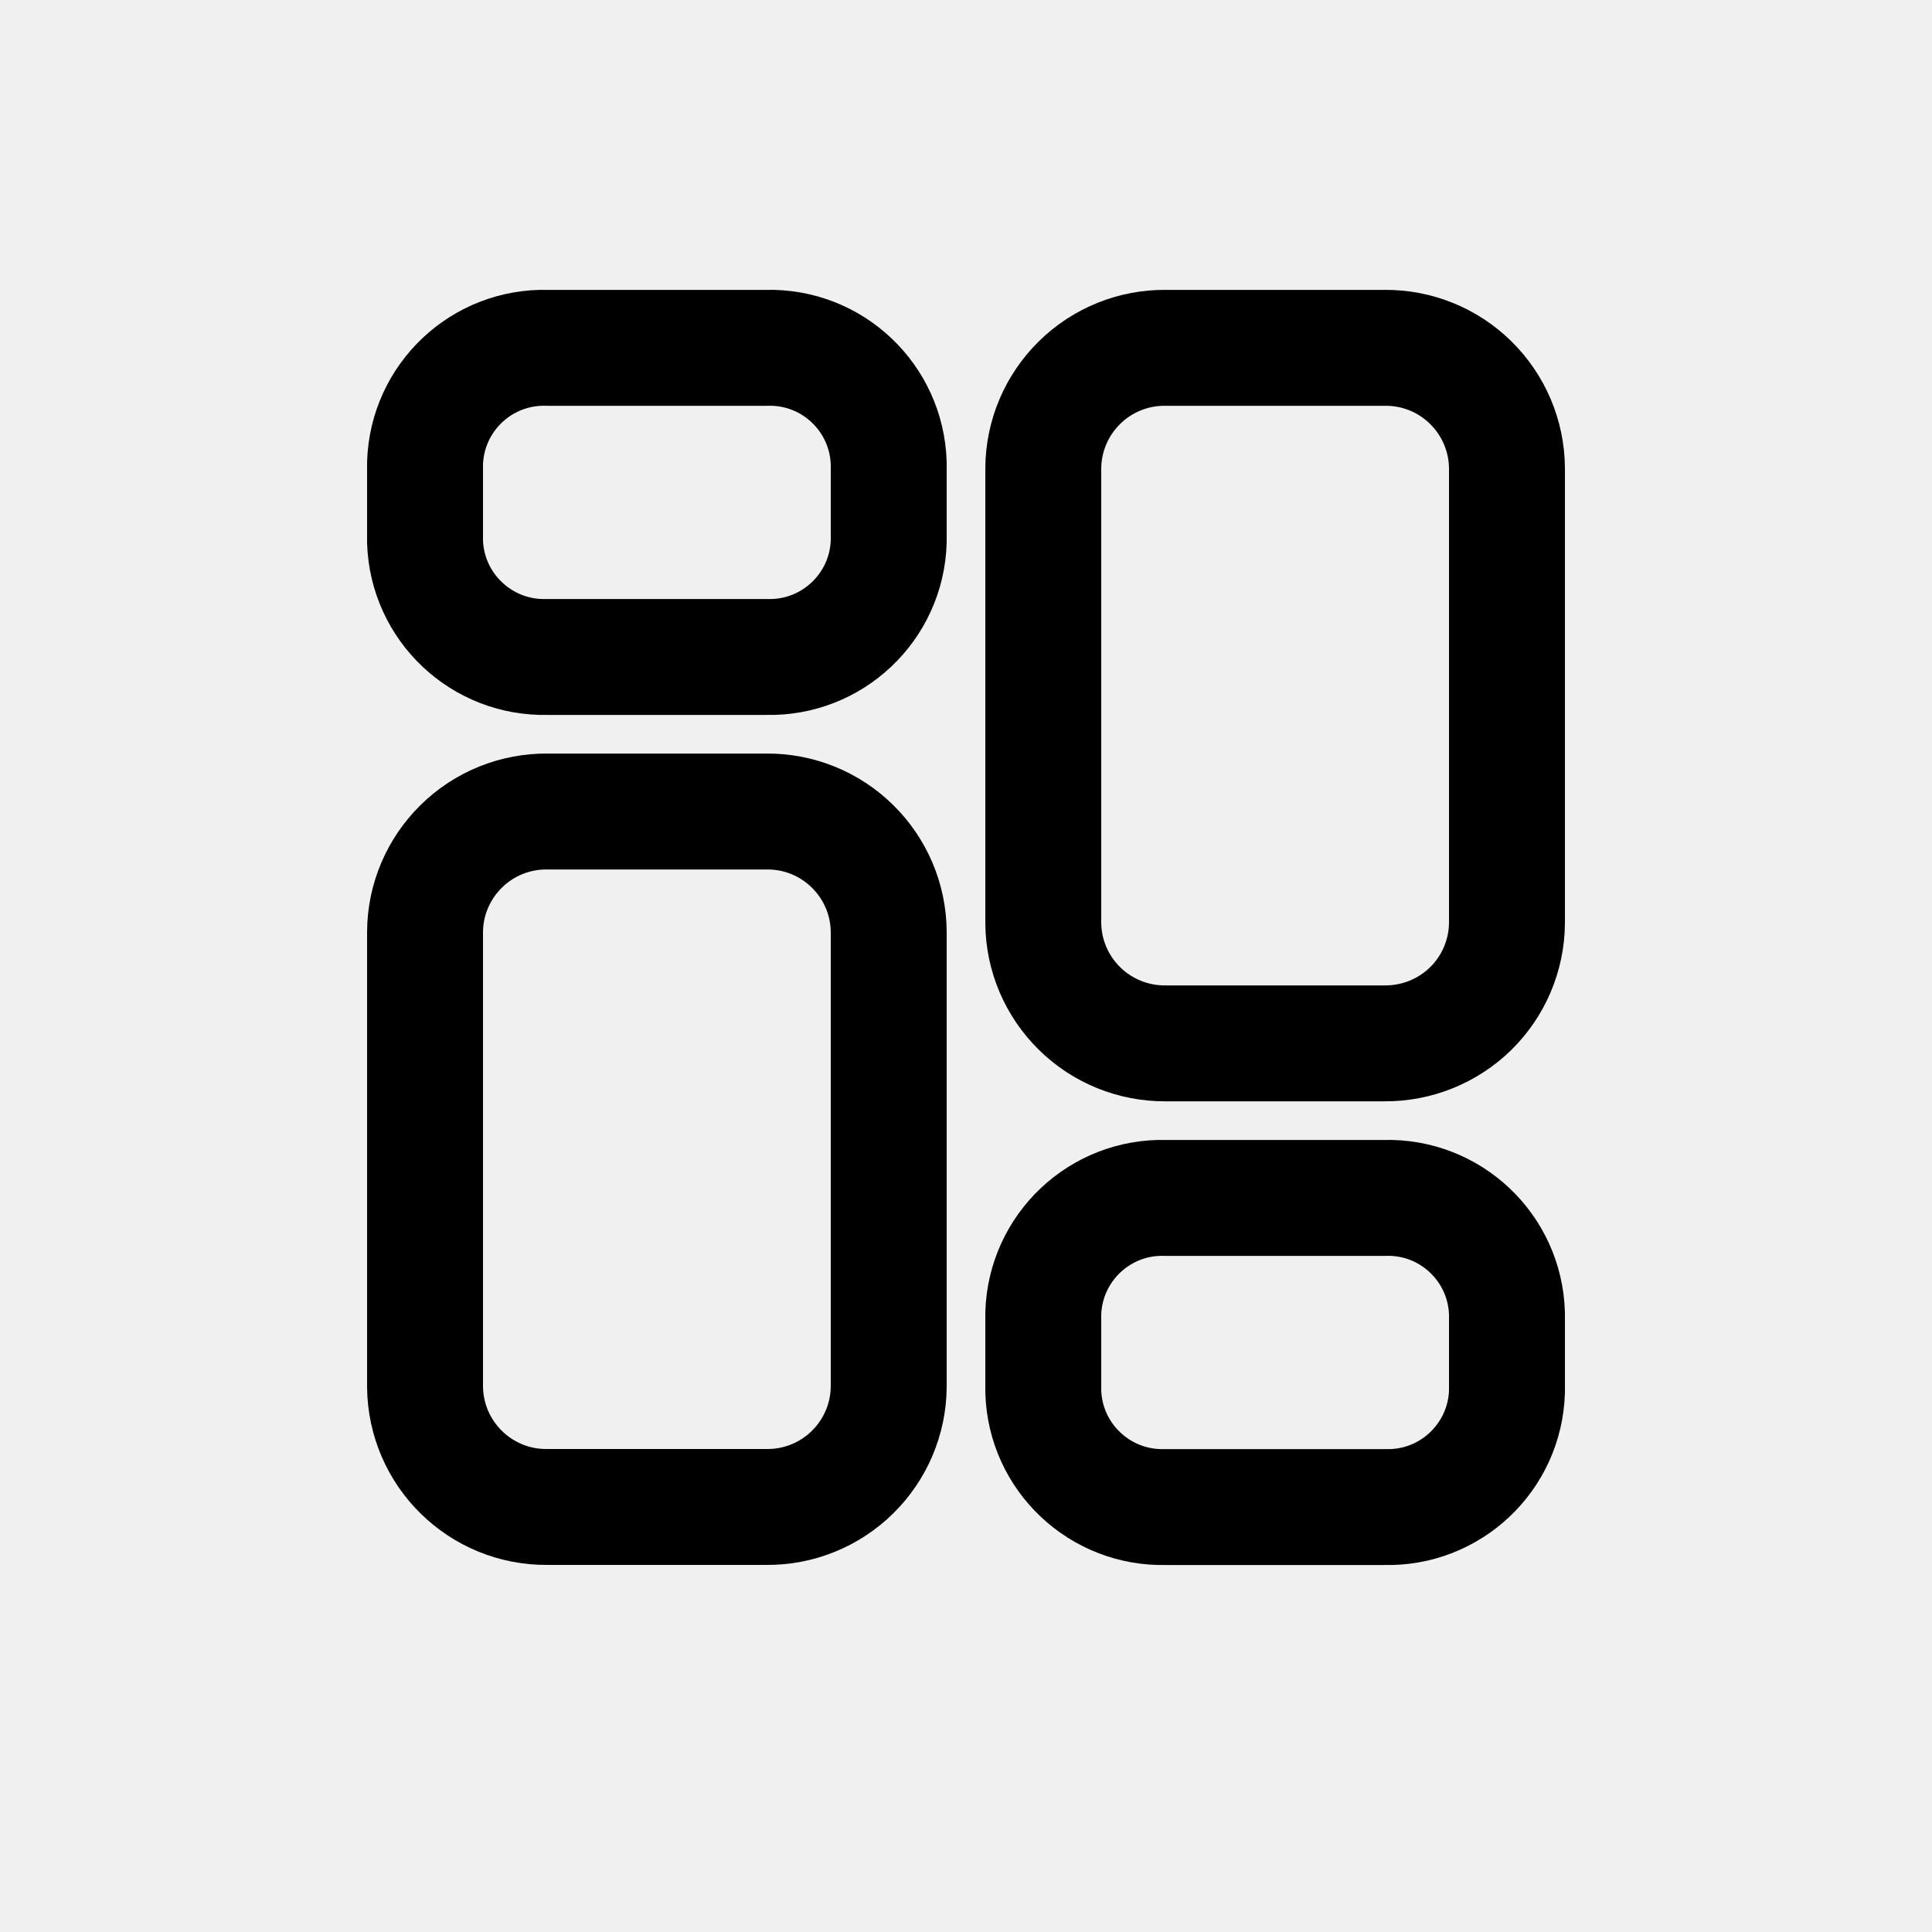
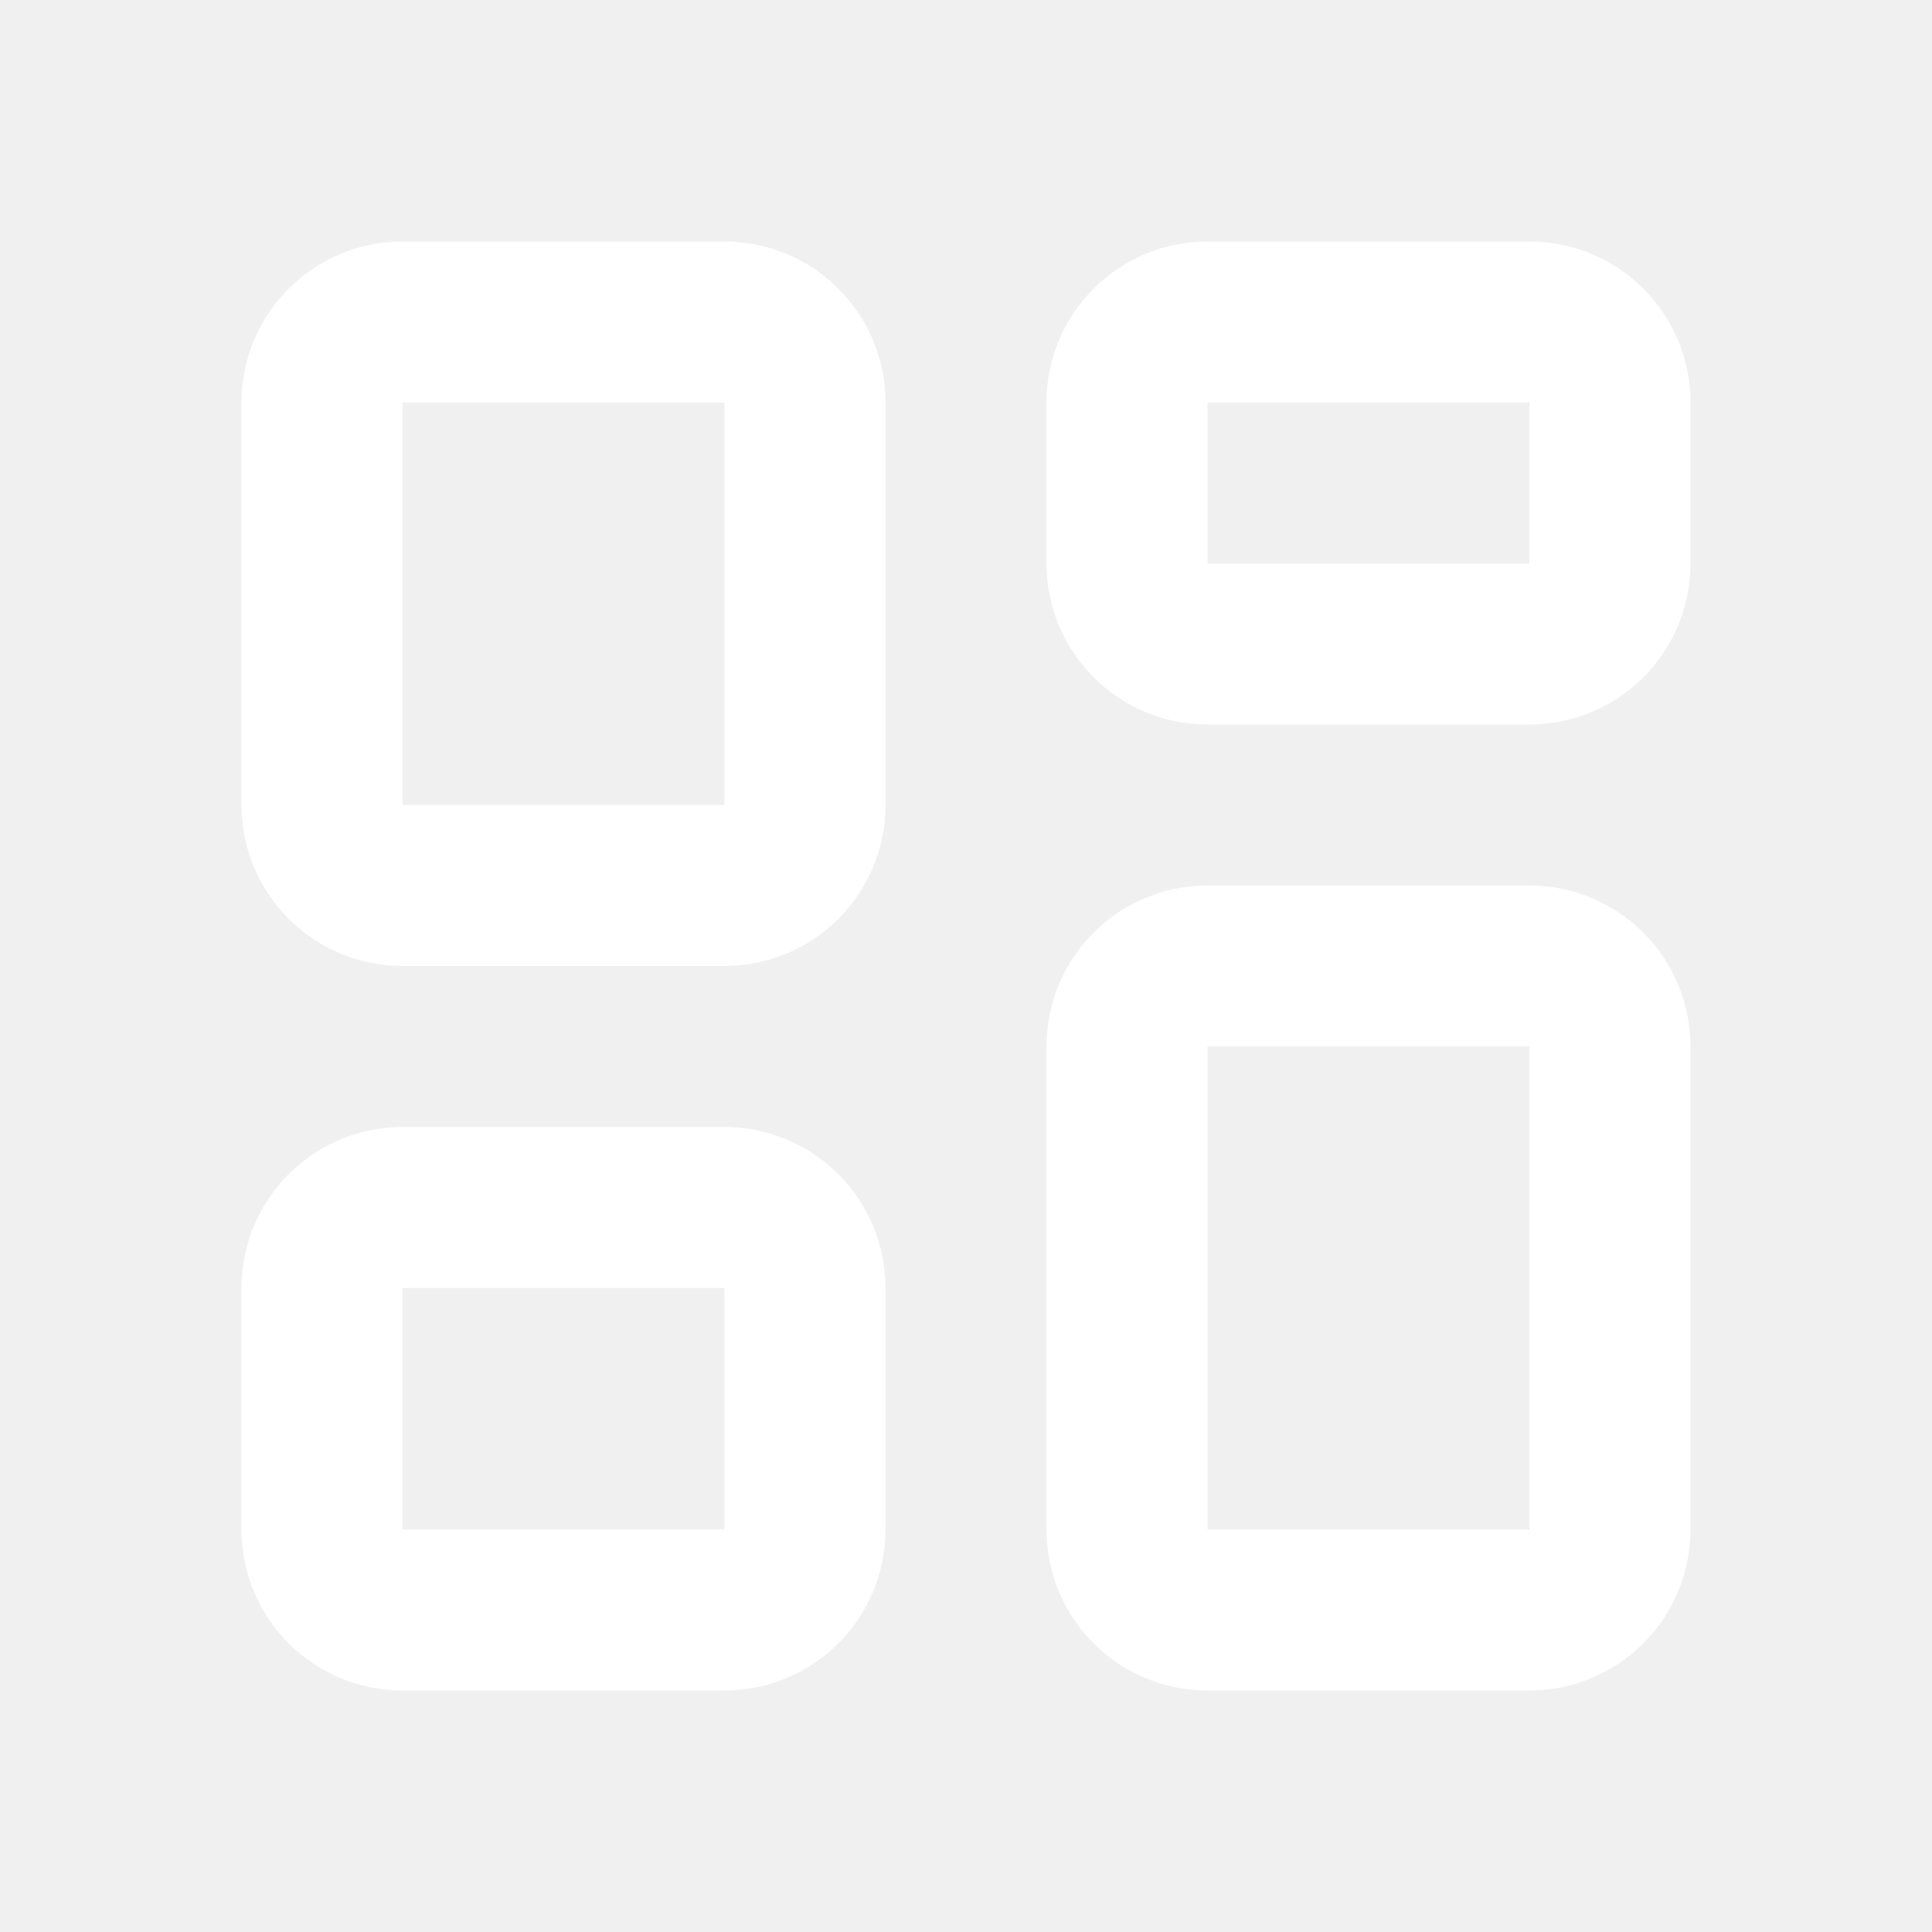
- <svg xmlns="http://www.w3.org/2000/svg" viewBox="0 -0.5 25 25" fill="none">
+ <svg xmlns="http://www.w3.org/2000/svg" viewBox="0 0 24 24" fill="none" stroke="#ffffff">
  <g id="SVGRepo_bgCarrier" stroke-width="0" />
  <g id="SVGRepo_tracerCarrier" stroke-linecap="round" stroke-linejoin="round" />
  <g id="SVGRepo_iconCarrier">
-     <path fill-rule="evenodd" clip-rule="evenodd" d="M9.918 10.001H7.082C6.666 9.997 6.265 10.159 5.969 10.451C5.672 10.743 5.503 11.14 5.5 11.556V17.445C5.508 18.312 6.216 19.008 7.082 19H9.918C10.334 19.004 10.735 18.842 11.031 18.55C11.328 18.258 11.497 17.861 11.5 17.445V11.556C11.497 11.14 11.328 10.743 11.031 10.451C10.735 10.159 10.334 9.997 9.918 10.001Z" stroke="#000000" stroke-width="1.5" stroke-linecap="round" stroke-linejoin="round" />
-     <path fill-rule="evenodd" clip-rule="evenodd" d="M9.918 4.001H7.082C6.233 3.977 5.526 4.645 5.5 5.494V6.508C5.526 7.356 6.233 8.024 7.082 8.001H9.918C10.767 8.024 11.474 7.356 11.5 6.508V5.494C11.474 4.645 10.767 3.977 9.918 4.001Z" stroke="#000000" stroke-width="1.5" stroke-linecap="round" stroke-linejoin="round" />
-     <path fill-rule="evenodd" clip-rule="evenodd" d="M15.082 13.001H17.917C18.333 13.004 18.734 12.842 19.031 12.551C19.328 12.259 19.497 11.861 19.5 11.445V5.557C19.497 5.141 19.328 4.743 19.031 4.451C18.735 4.159 18.334 3.997 17.918 4.001H15.082C14.666 3.997 14.265 4.159 13.969 4.451C13.672 4.743 13.503 5.141 13.5 5.557V11.445C13.503 11.861 13.672 12.258 13.969 12.55C14.265 12.842 14.666 13.004 15.082 13.001Z" stroke="#000000" stroke-width="1.5" stroke-linecap="round" stroke-linejoin="round" />
-     <path fill-rule="evenodd" clip-rule="evenodd" d="M15.082 19.001H17.917C18.766 19.025 19.474 18.357 19.5 17.508V16.494C19.474 15.645 18.767 14.977 17.918 15.001H15.082C14.233 14.977 13.526 15.645 13.5 16.494V17.507C13.525 18.356 14.233 19.024 15.082 19.001Z" stroke="#000000" stroke-width="1.5" stroke-linecap="round" stroke-linejoin="round" />
+     <path stroke="#ffffff" stroke-width="2" d="M4 5a1 1 0 0 1 1-1h4a1 1 0 0 1 1 1v5a1 1 0 0 1-1 1H5a1 1 0 0 1-1-1V5ZM14 5a1 1 0 0 1 1-1h4a1 1 0 0 1 1 1v2a1 1 0 0 1-1 1h-4a1 1 0 0 1-1-1V5ZM4 16a1 1 0 0 1 1-1h4a1 1 0 0 1 1 1v3a1 1 0 0 1-1 1H5a1 1 0 0 1-1-1v-3ZM14 13a1 1 0 0 1 1-1h4a1 1 0 0 1 1 1v6a1 1 0 0 1-1 1h-4a1 1 0 0 1-1-1v-6Z" />
  </g>
</svg>
